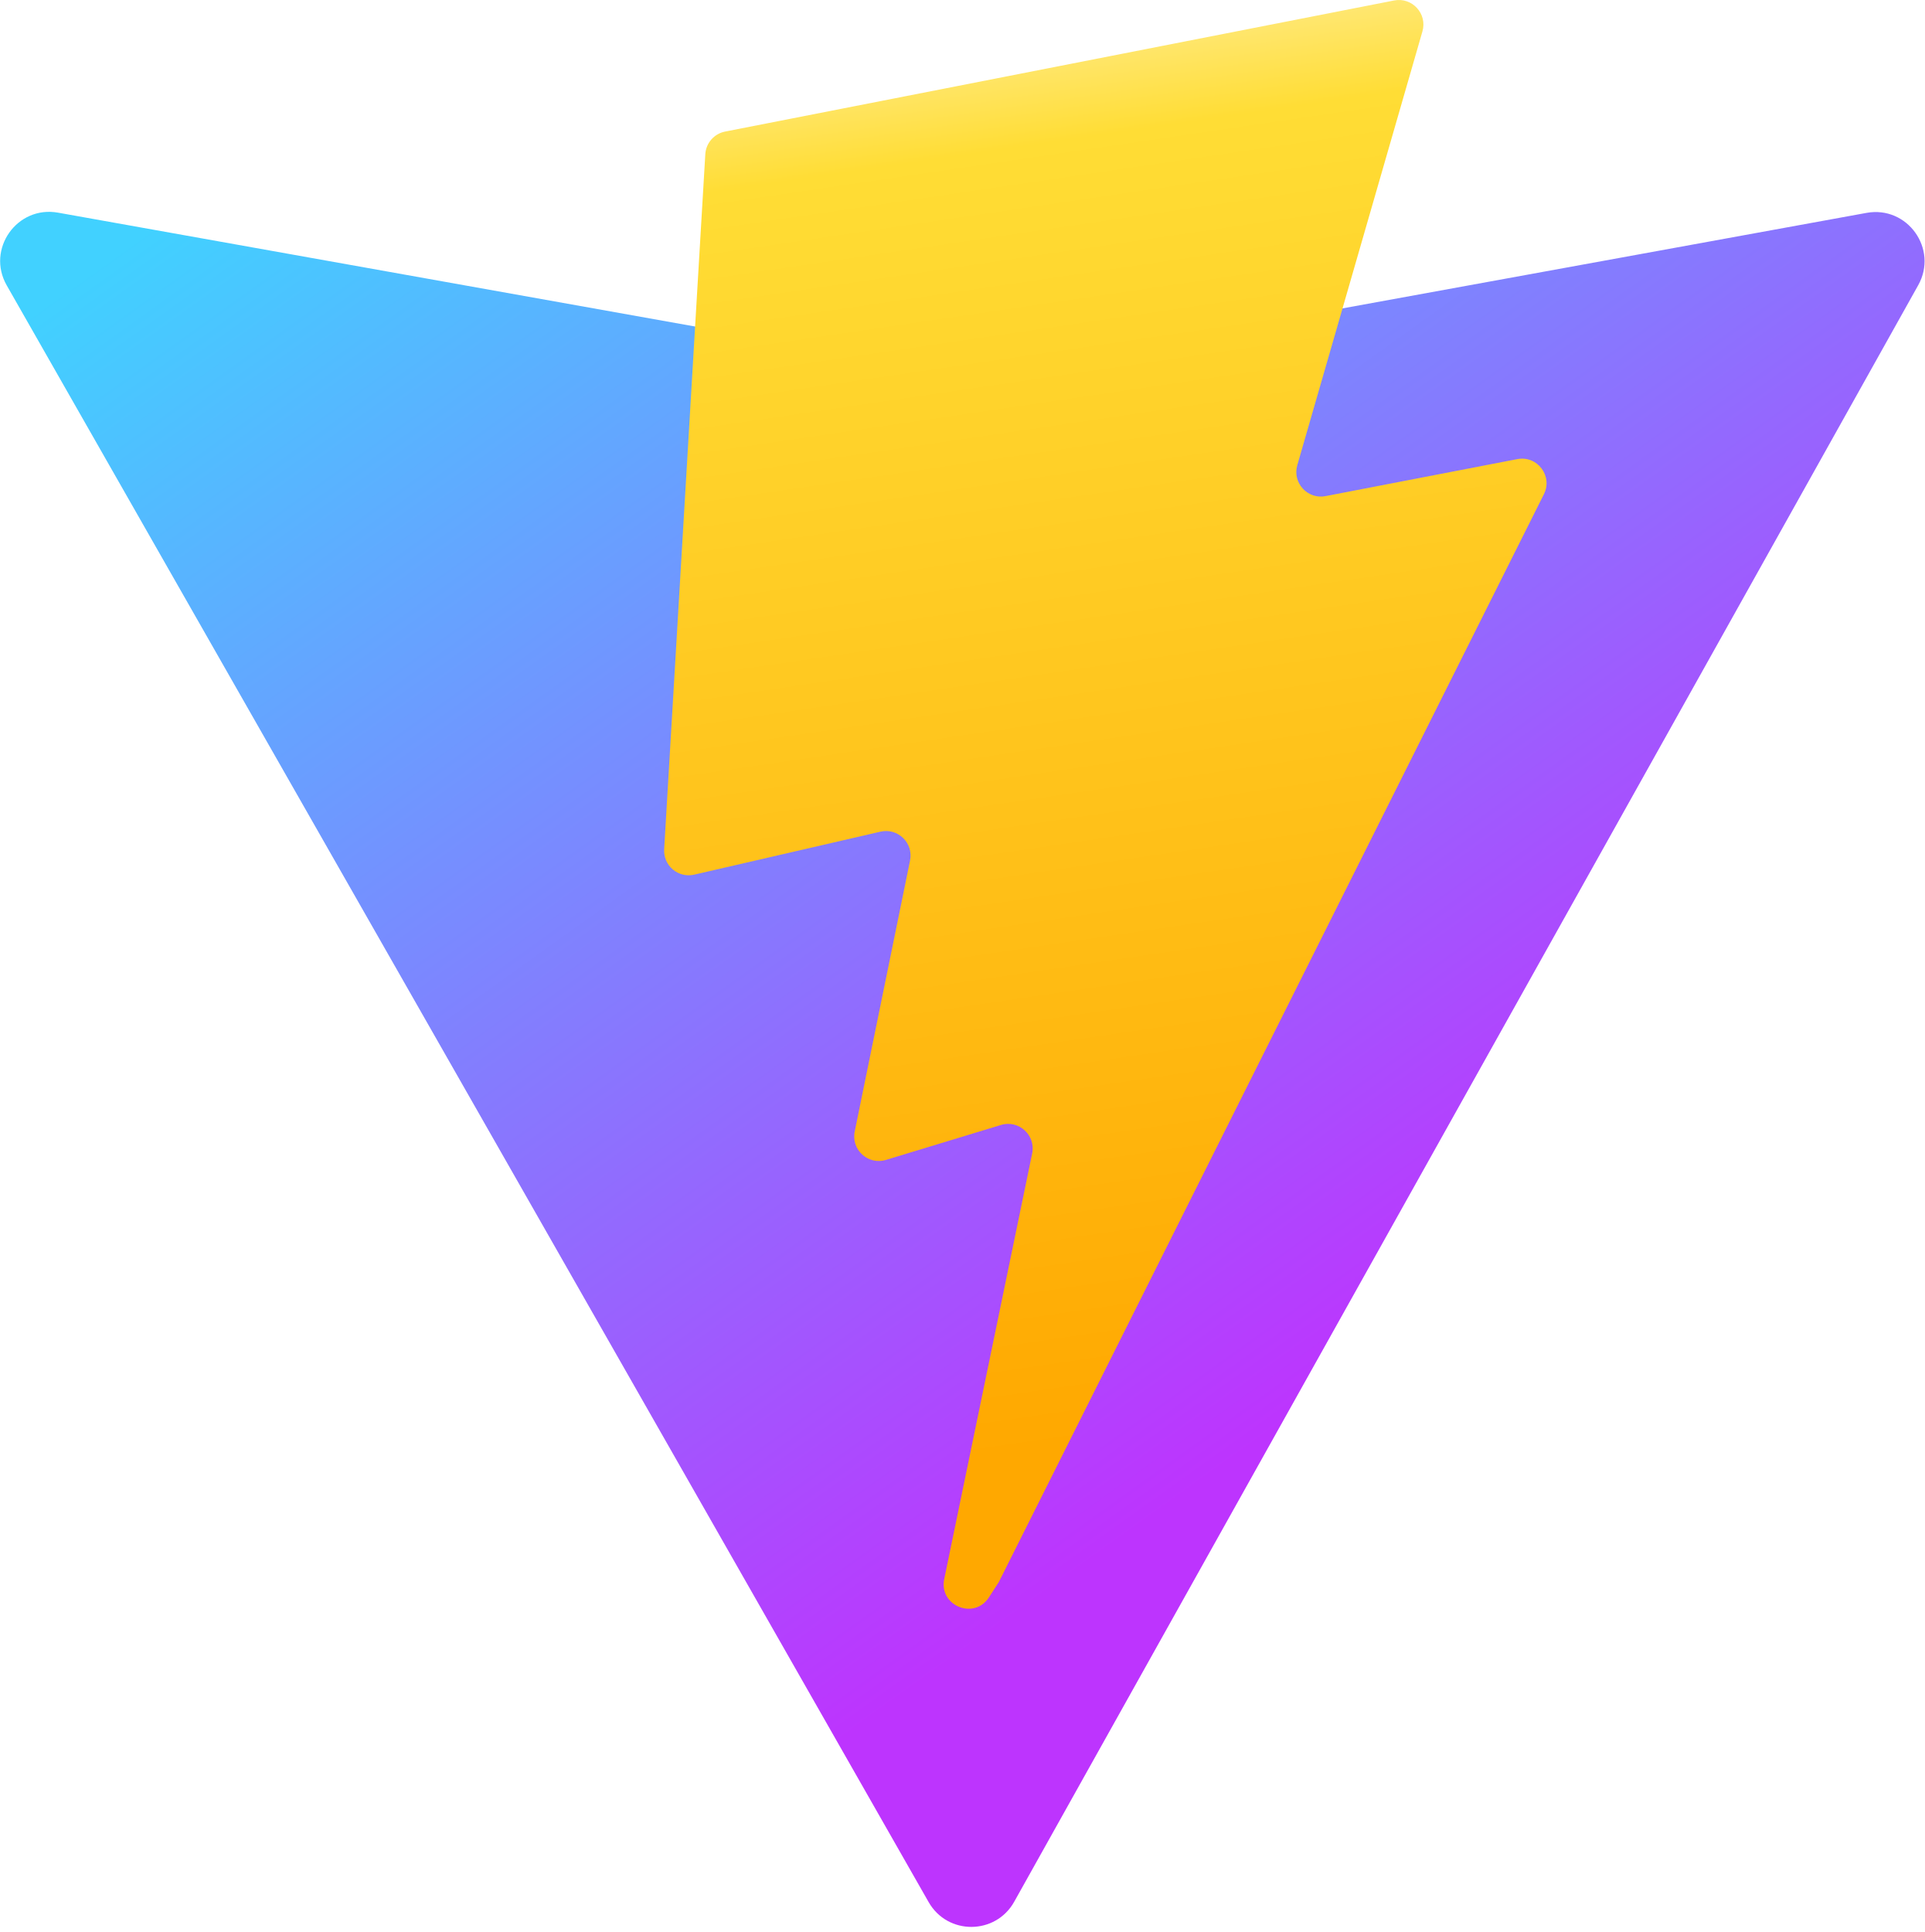
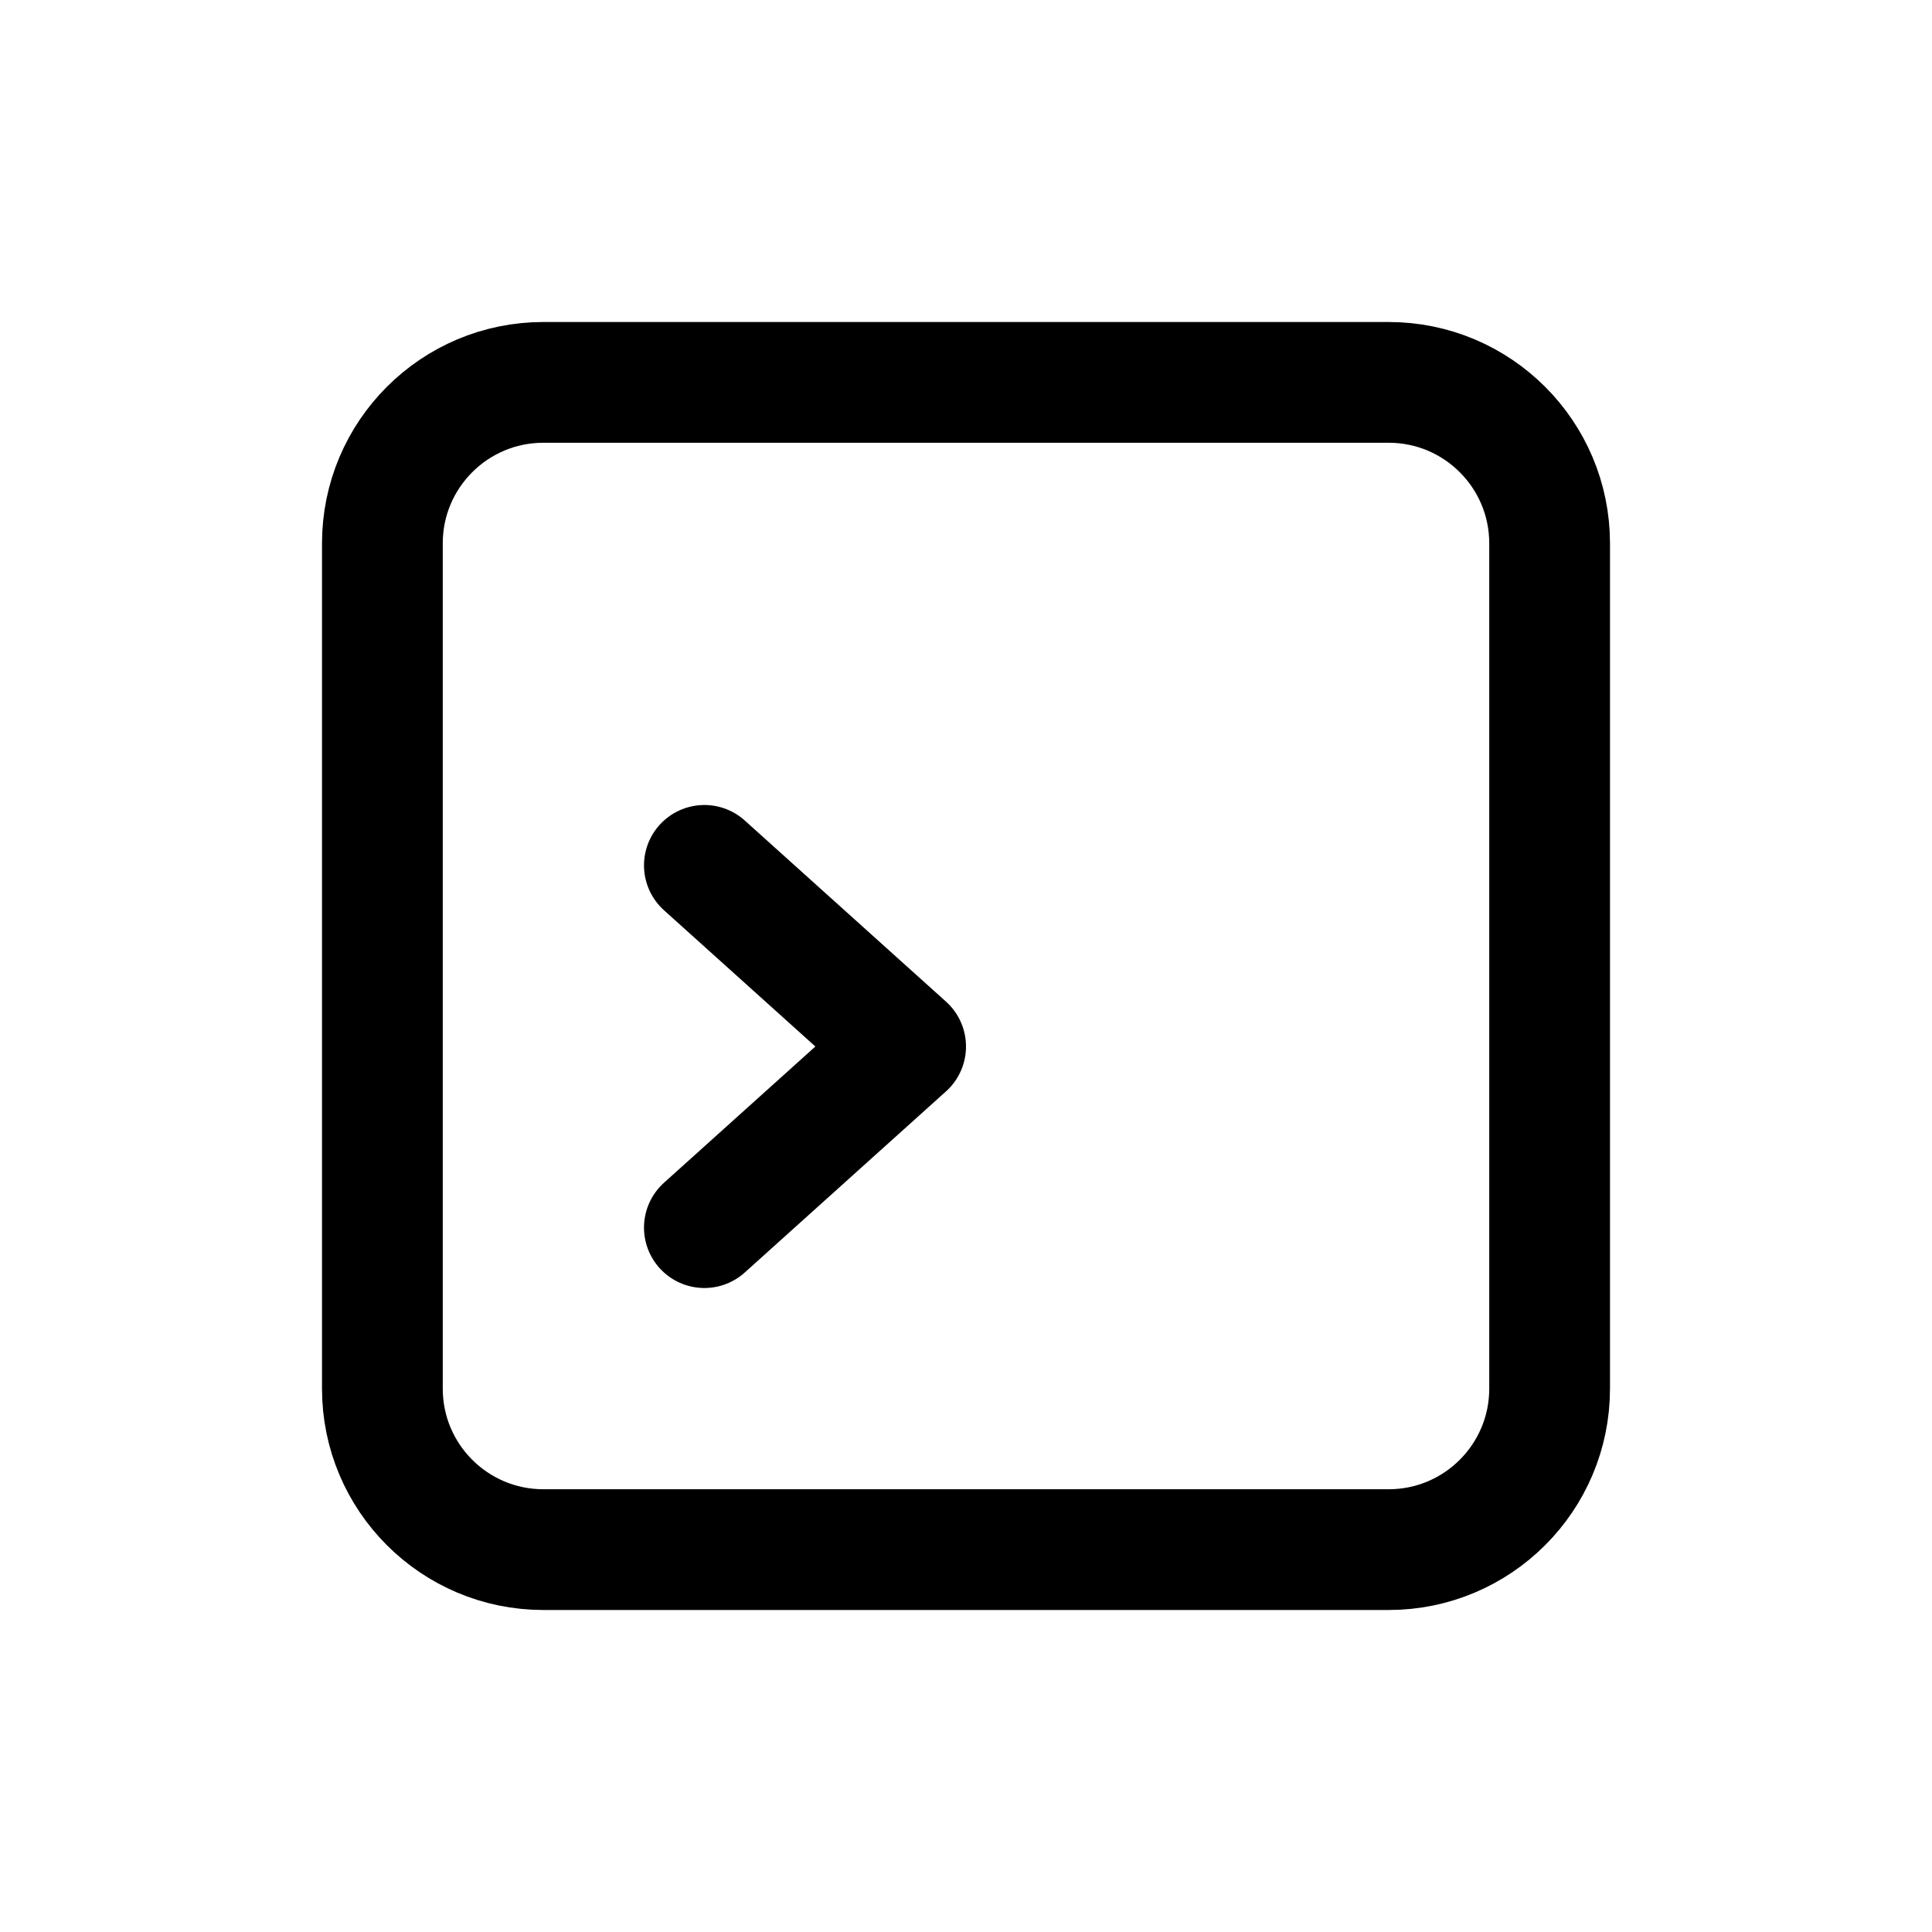
- <svg xmlns="http://www.w3.org/2000/svg" aria-hidden="true" role="img" class="iconify iconify--logos" width="31.88" height="32" preserveAspectRatio="xMidYMid meet" viewBox="0 0 256 257">
-   <defs>
-     <linearGradient id="IconifyId1813088fe1fbc01fb466" x1="-.828%" x2="57.636%" y1="7.652%" y2="78.411%">
-       <stop offset="0%" stop-color="#41D1FF" />
-       <stop offset="100%" stop-color="#BD34FE" />
-     </linearGradient>
-     <linearGradient id="IconifyId1813088fe1fbc01fb467" x1="43.376%" x2="50.316%" y1="2.242%" y2="89.03%">
-       <stop offset="0%" stop-color="#FFEA83" />
-       <stop offset="8.333%" stop-color="#FFDD35" />
-       <stop offset="100%" stop-color="#FFA800" />
-     </linearGradient>
-   </defs>
-   <path fill="url(#IconifyId1813088fe1fbc01fb466)" d="M255.153 37.938L134.897 252.976c-2.483 4.44-8.862 4.466-11.382.048L.875 37.958c-2.746-4.814 1.371-10.646 6.827-9.67l120.385 21.517a6.537 6.537 0 0 0 2.322-.004l117.867-21.483c5.438-.991 9.574 4.796 6.877 9.62Z" />
-   <path fill="url(#IconifyId1813088fe1fbc01fb467)" d="M185.432.063L96.44 17.501a3.268 3.268 0 0 0-2.634 3.014l-5.474 92.456a3.268 3.268 0 0 0 3.997 3.378l24.777-5.718c2.318-.535 4.413 1.507 3.936 3.838l-7.361 36.047c-.495 2.426 1.782 4.5 4.151 3.78l15.304-4.649c2.372-.72 4.652 1.36 4.15 3.788l-11.698 56.621c-.732 3.542 3.979 5.473 5.943 2.437l1.313-2.028l72.516-144.72c1.215-2.423-.88-5.186-3.54-4.672l-25.505 4.922c-2.396.462-4.435-1.77-3.759-4.114l16.646-57.705c.677-2.35-1.37-4.583-3.769-4.113Z" />
+ <svg width="24" height="24" fill="none" viewBox="0 0 24 24">
+   <rect width="14.5" height="14.5" x="4.75" y="4.75" stroke="currentColor" stroke-linecap="round" stroke-linejoin="round" stroke-width="1.5" rx="2" />
+   <path stroke="currentColor" stroke-linecap="round" stroke-linejoin="round" stroke-width="1.5" d="M8.75 10.75L11.25 13L8.75 15.25" />
</svg>
